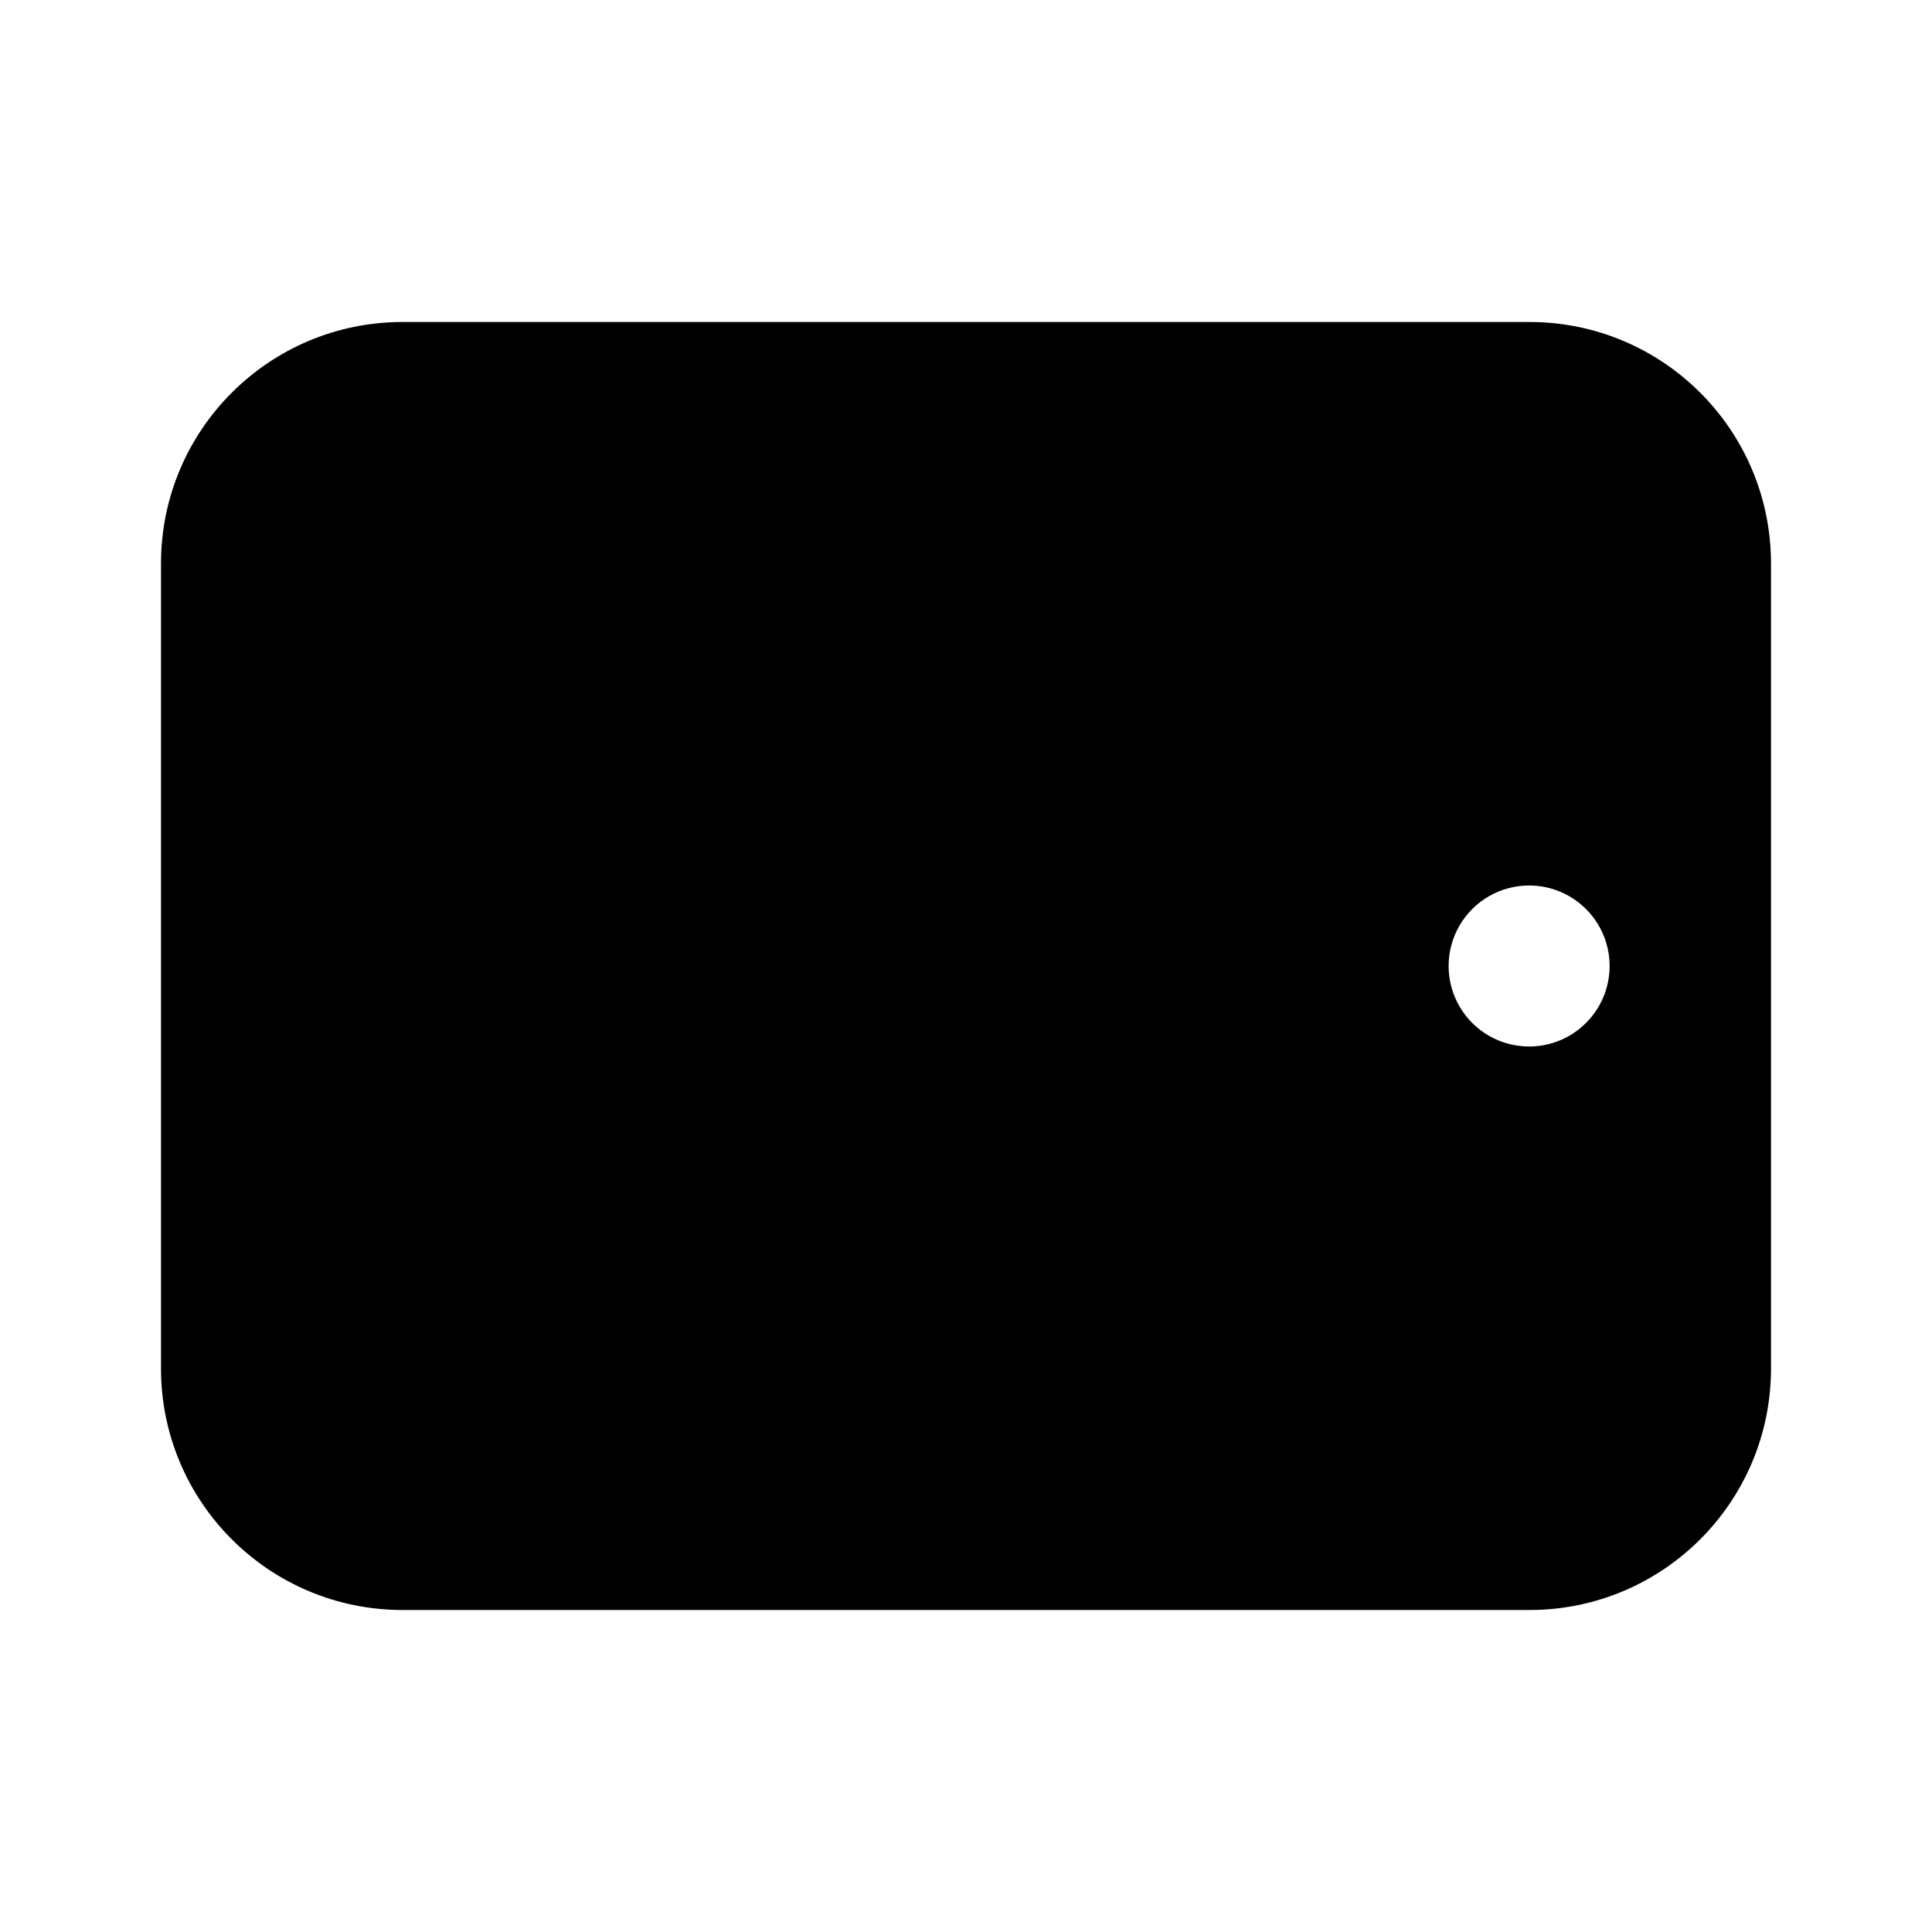
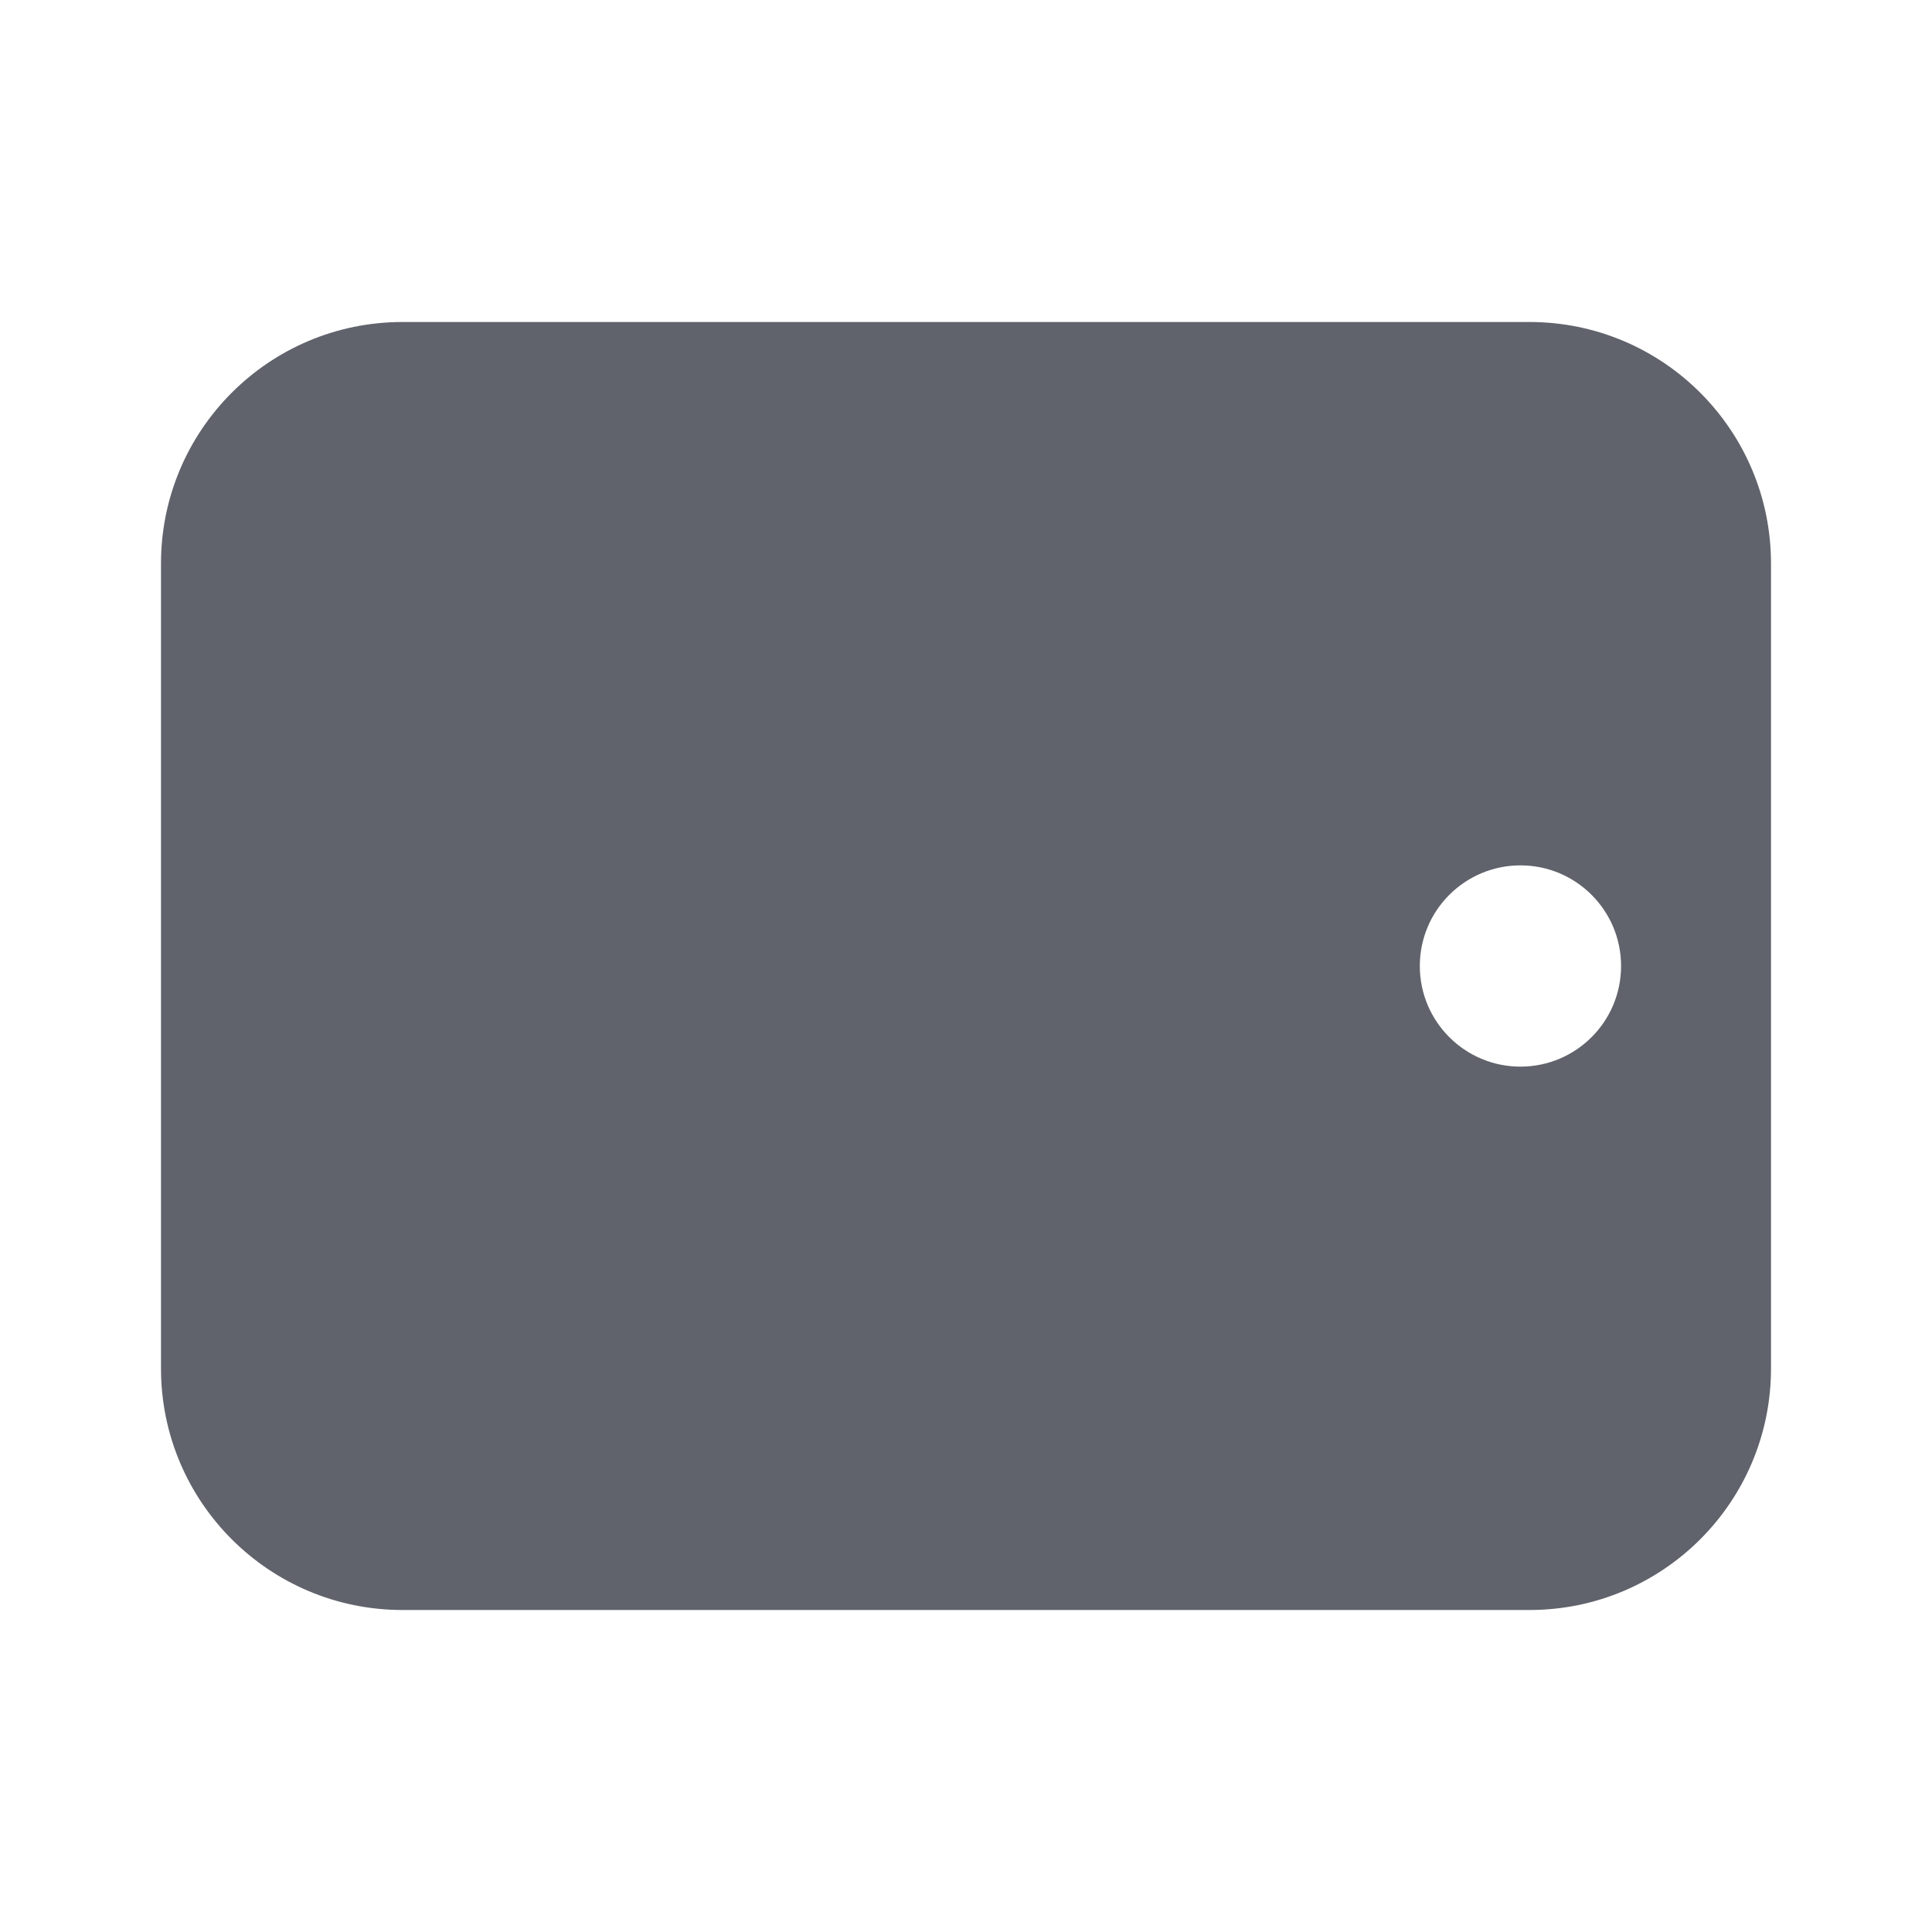
- <svg xmlns="http://www.w3.org/2000/svg" viewBox="0 0 1024 1024" version="1.1">
-   <path d="M810.667 170.667a128 128 0 0 1 128 128v426.667a128 128 0 0 1-128 128H213.333a128 128 0 0 1-128-128V298.667a128 128 0 0 1 128-128h597.333z m0 298.667a42.667 42.667 0 1 0 0 85.333 42.667 42.667 0 0 0 0-85.333z" p-id="15151" />
+ <svg xmlns="http://www.w3.org/2000/svg" t="1761657718931" class="icon" viewBox="0 0 1024 1024" version="1.1" p-id="26739" width="200" height="200">
+   <path d="M810.667 170.667a128 128 0 0 1 128 128v426.667a128 128 0 0 1-128 128H213.333a128 128 0 0 1-128-128V298.667a128 128 0 0 1 128-128h597.333z m-4.8 288a53.333 53.333 0 1 0 0 106.667 53.333 53.333 0 0 0 0-106.667z" fill="#60636B" p-id="26740" />
</svg>
